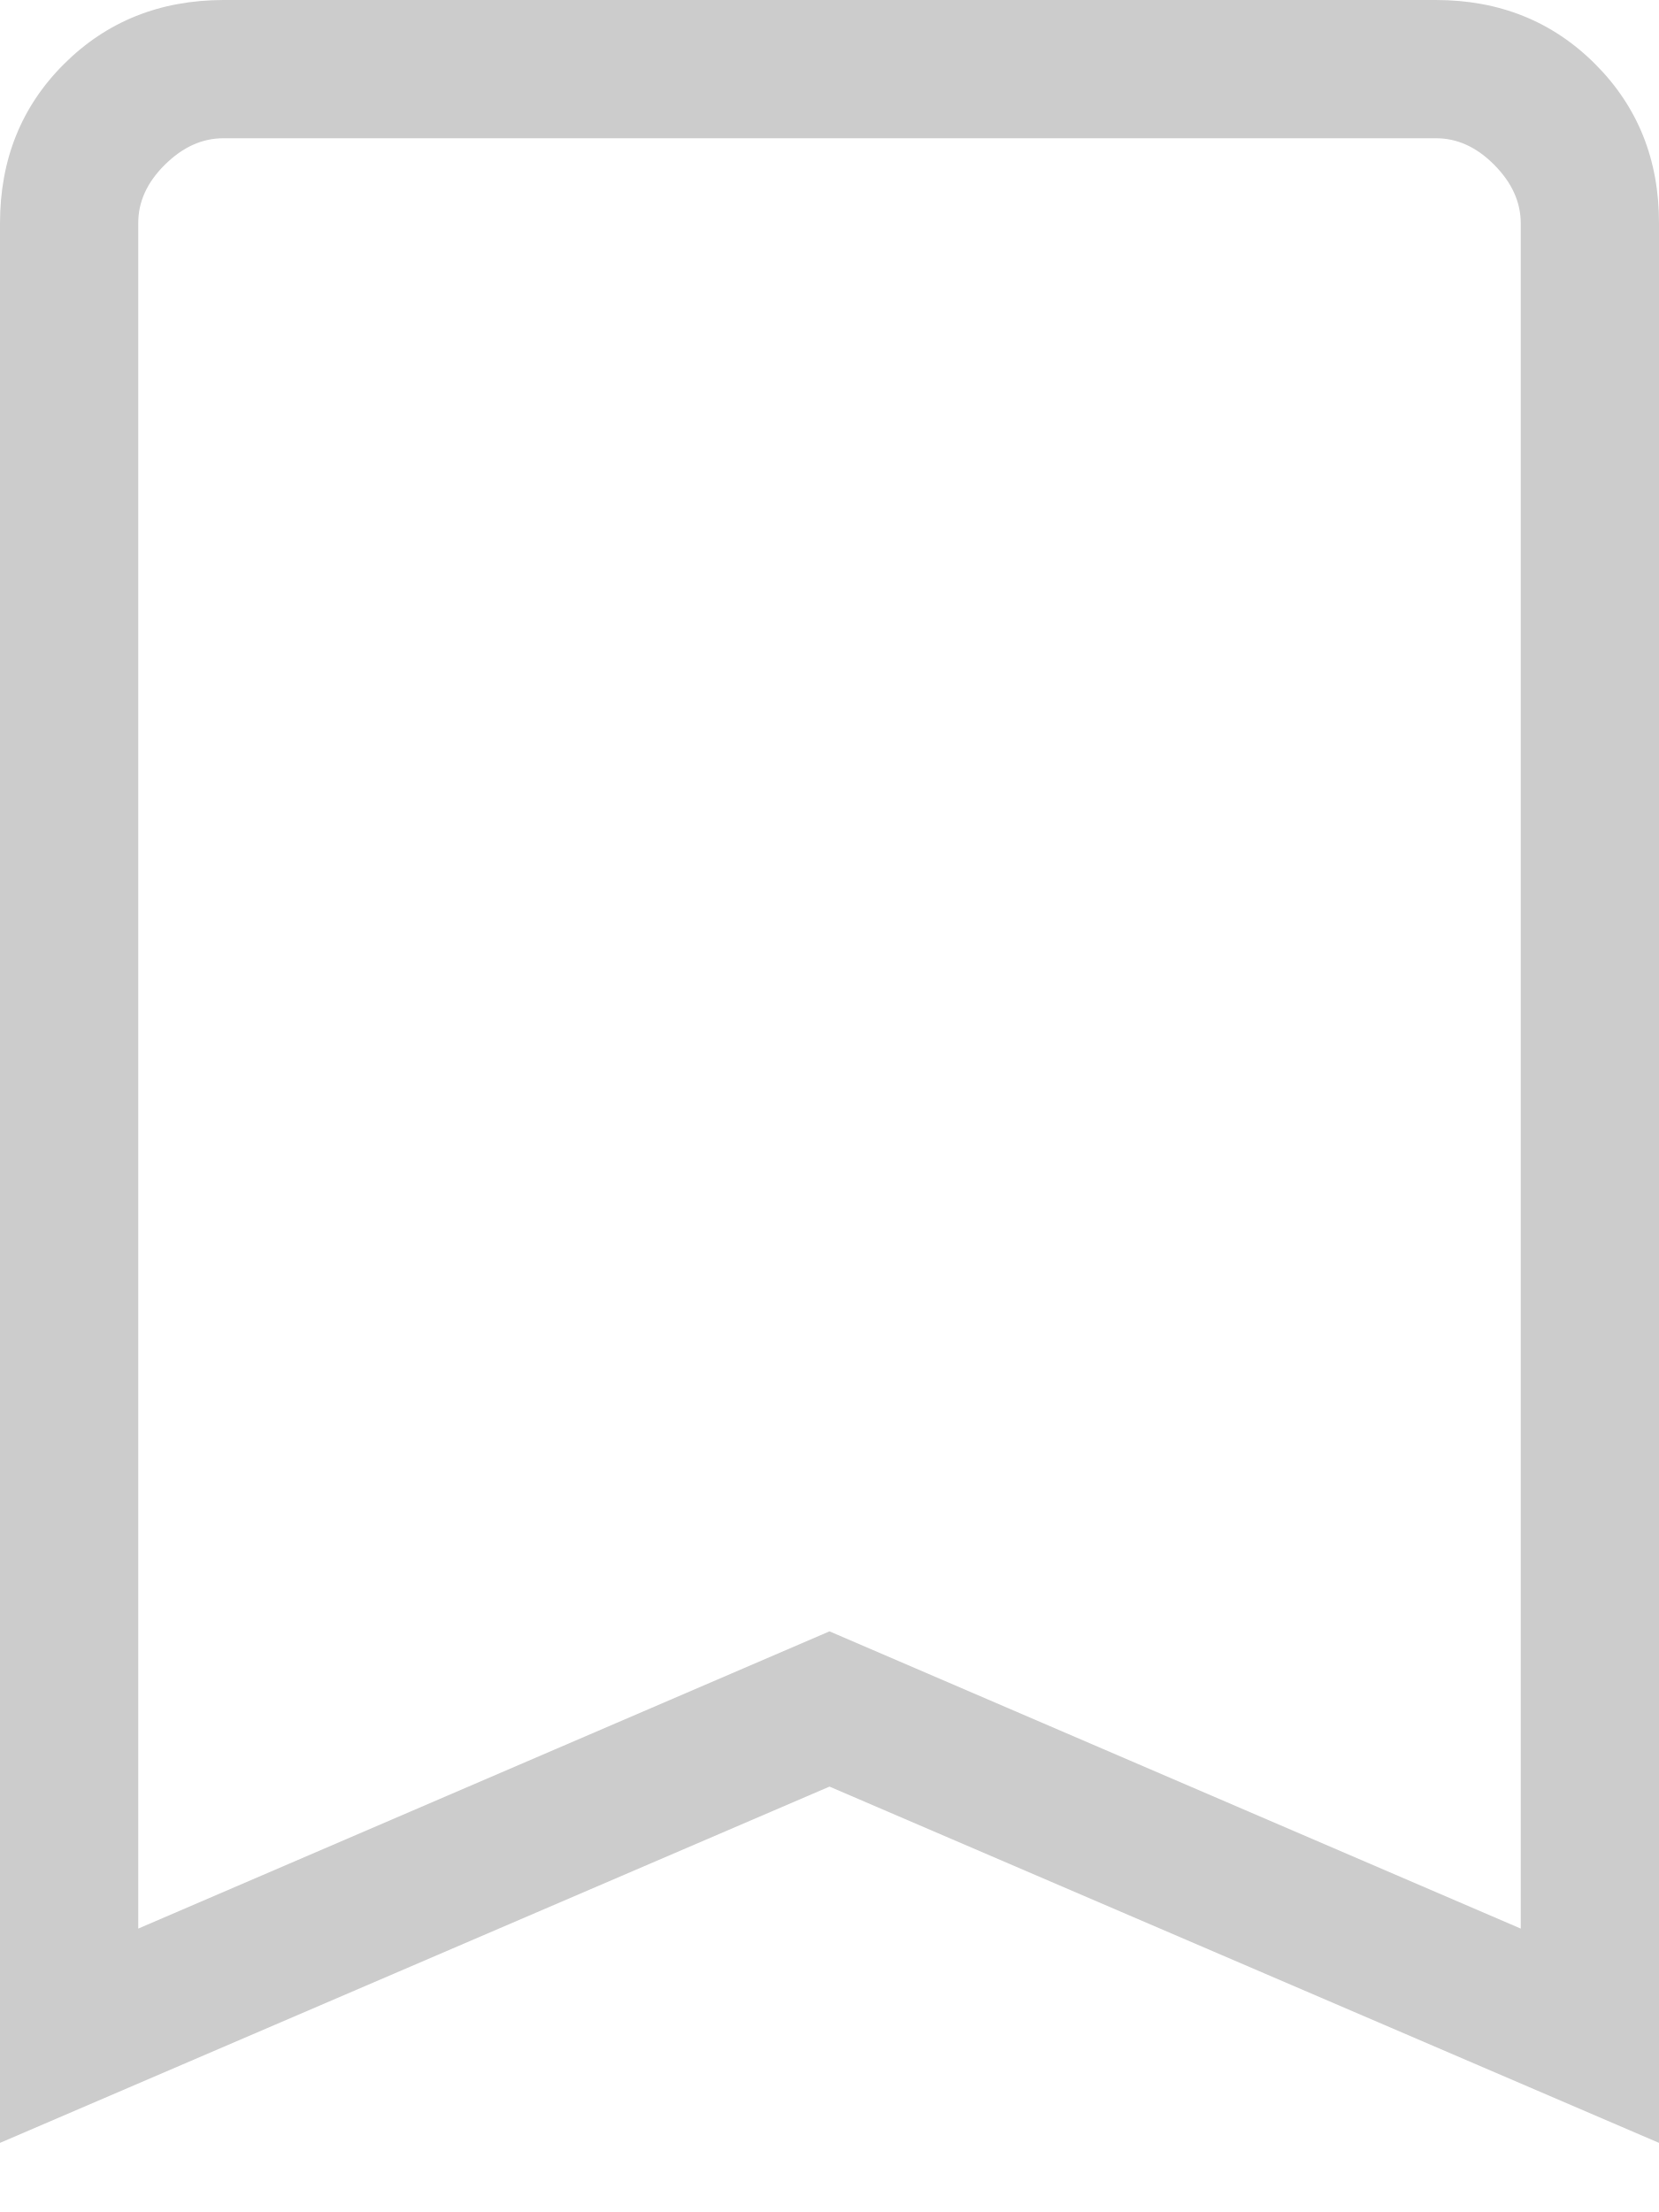
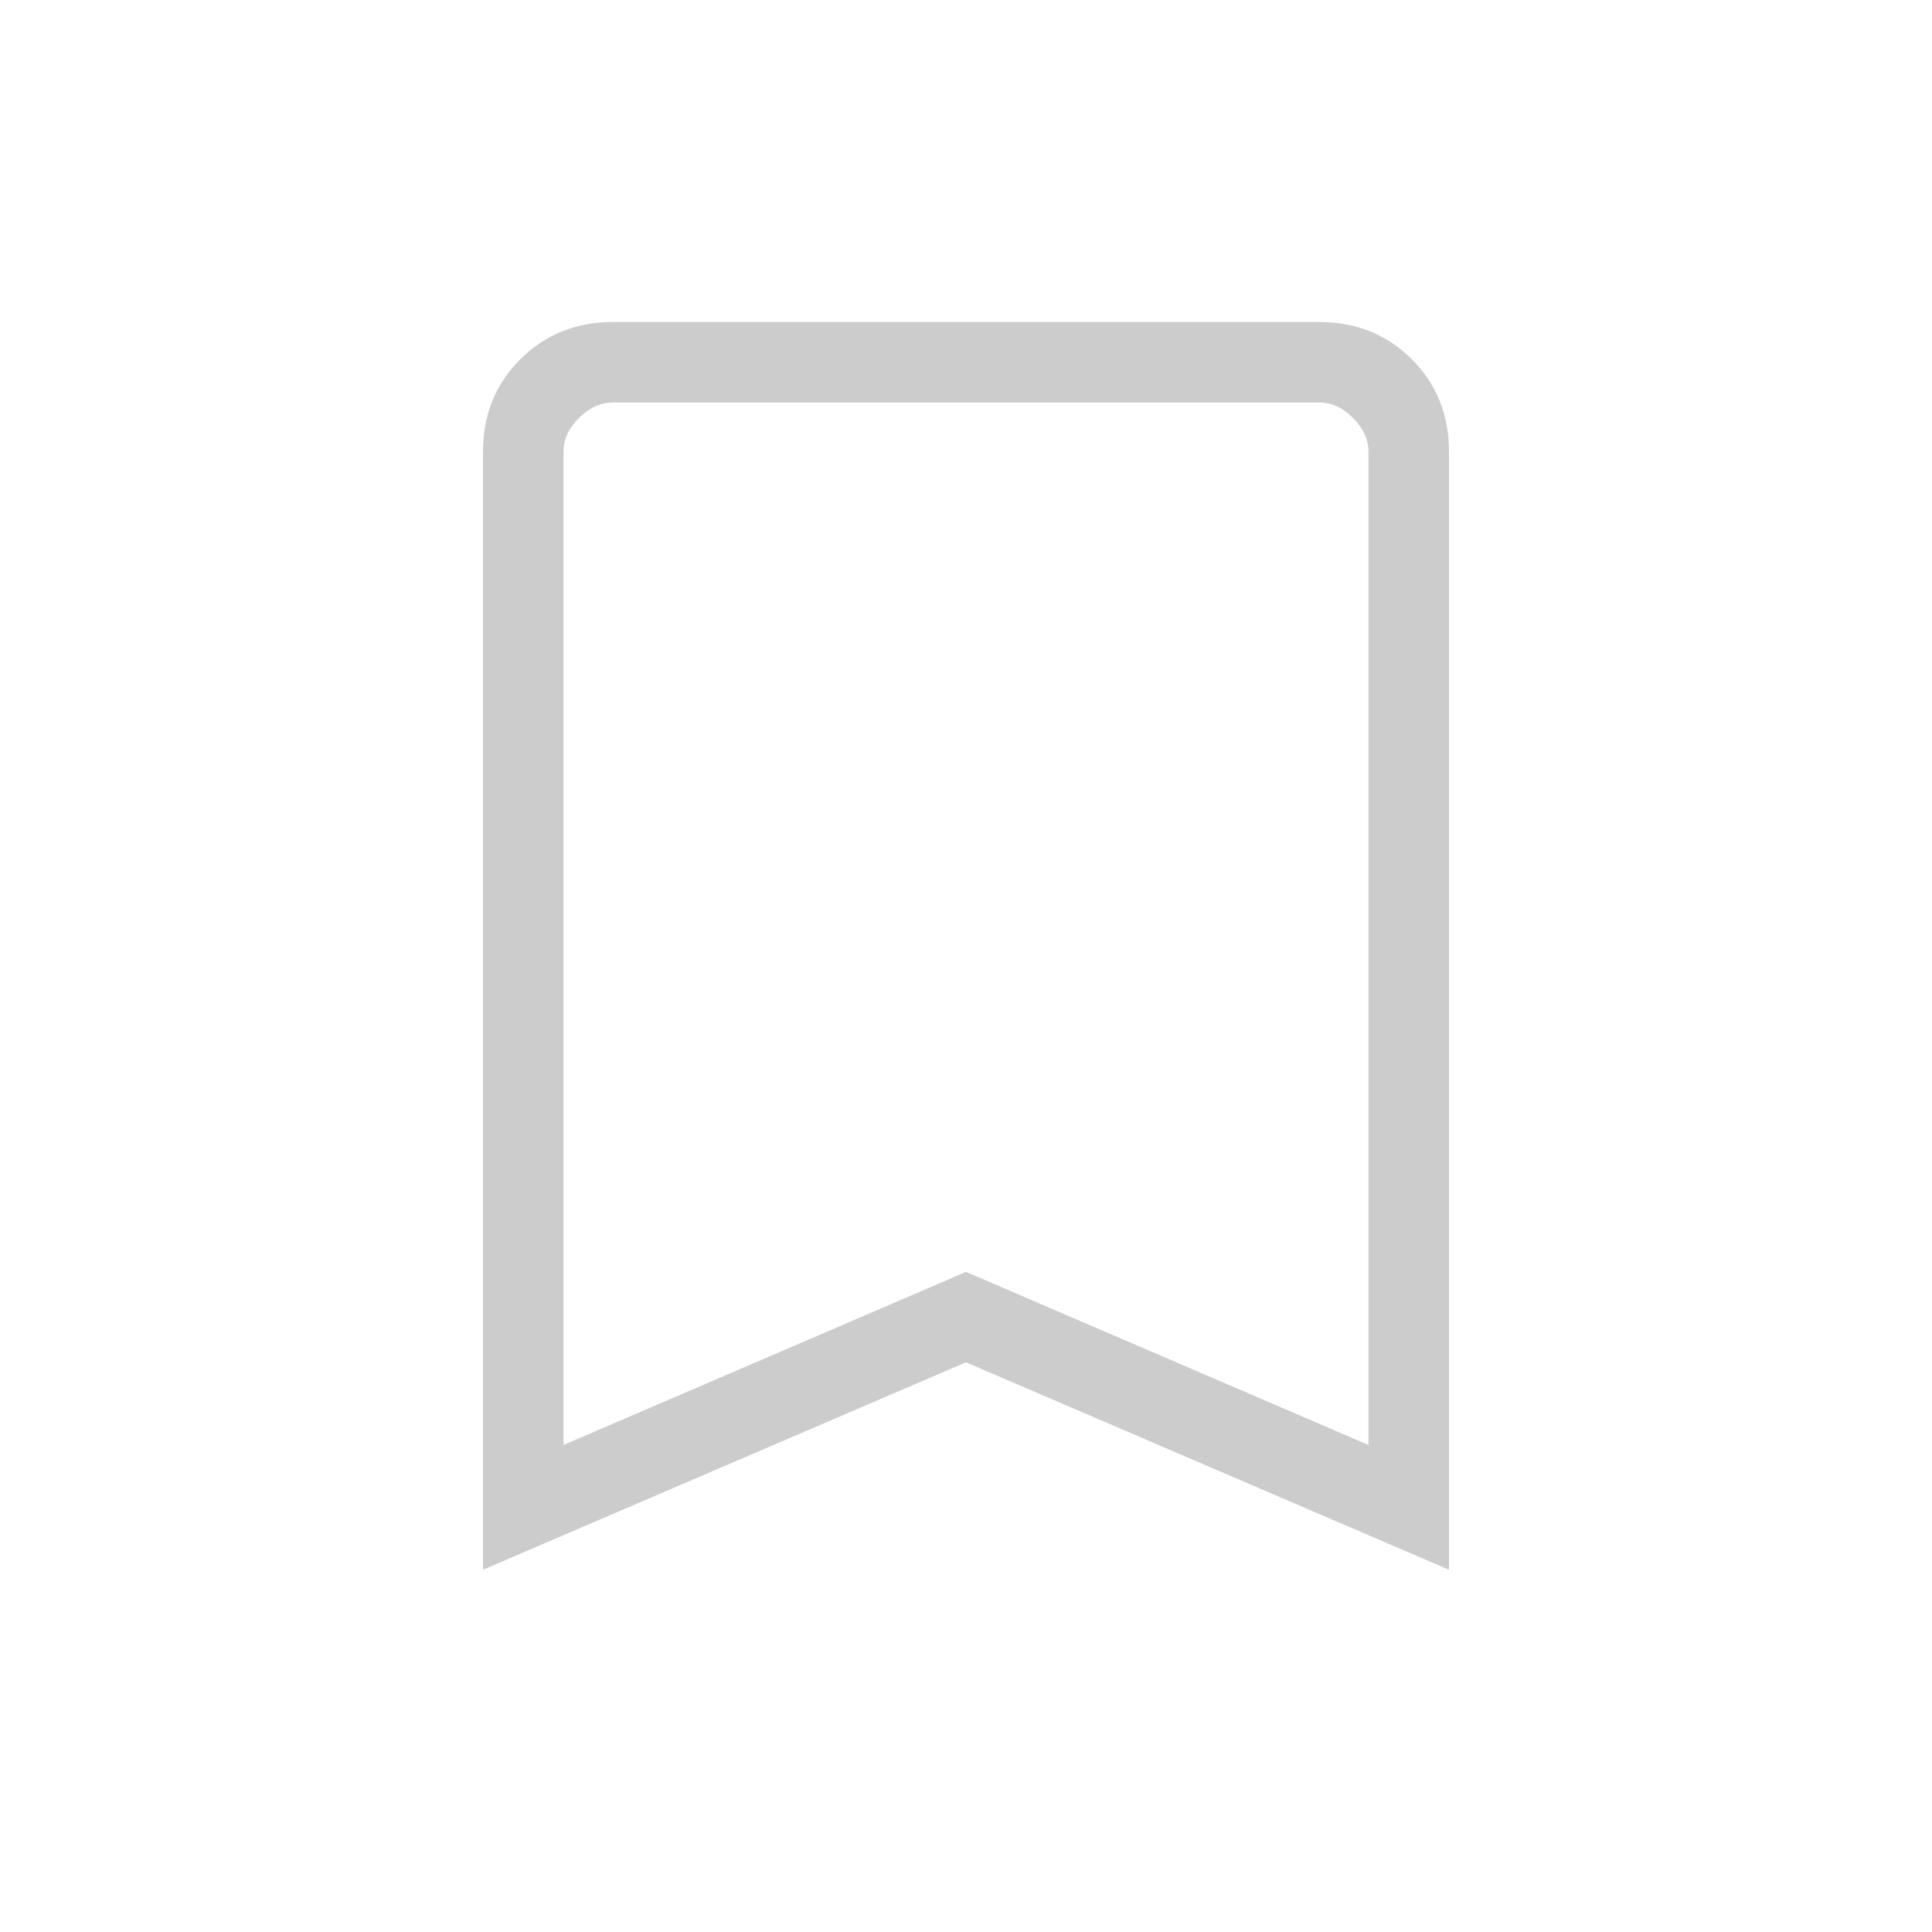
- <svg xmlns="http://www.w3.org/2000/svg" width="12" height="16" viewBox="0 0 12 16" fill="none">
-   <path d="M0 15.5V1.616C0 1.155 0.154 0.771 0.463 0.463C0.772 0.155 1.156 0.001 1.616 0H10.385C10.845 0 11.229 0.154 11.538 0.463C11.847 0.772 12.001 1.156 12 1.616V15.5L6 12.923L0 15.5ZM1 13.95L6 11.8L11 13.95V1.616C11 1.462 10.936 1.321 10.808 1.192C10.68 1.063 10.539 0.999 10.384 1H1.616C1.462 1 1.321 1.064 1.192 1.192C1.063 1.32 0.999 1.461 1 1.616V13.95Z" fill="#CCCCCC" />
+ <svg xmlns="http://www.w3.org/2000/svg" width="24" height="24" viewBox="0 0 24 24" fill="none">
+   <path d="M6 19.5V5.616C6 5.155 6.154 4.771 6.463 4.463C6.772 4.155 7.156 4.001 7.616 4H16.385C16.845 4 17.229 4.154 17.538 4.463C17.847 4.772 18.001 5.156 18 5.616V19.5L12 16.923L6 19.5ZM7 17.95L12 15.8L17 17.95V5.616C17 5.462 16.936 5.321 16.808 5.192C16.68 5.063 16.539 4.999 16.384 5H7.616C7.462 5 7.321 5.064 7.192 5.192C7.063 5.32 6.999 5.461 7 5.616V17.95Z" fill="#CCCCCC" />
</svg>
